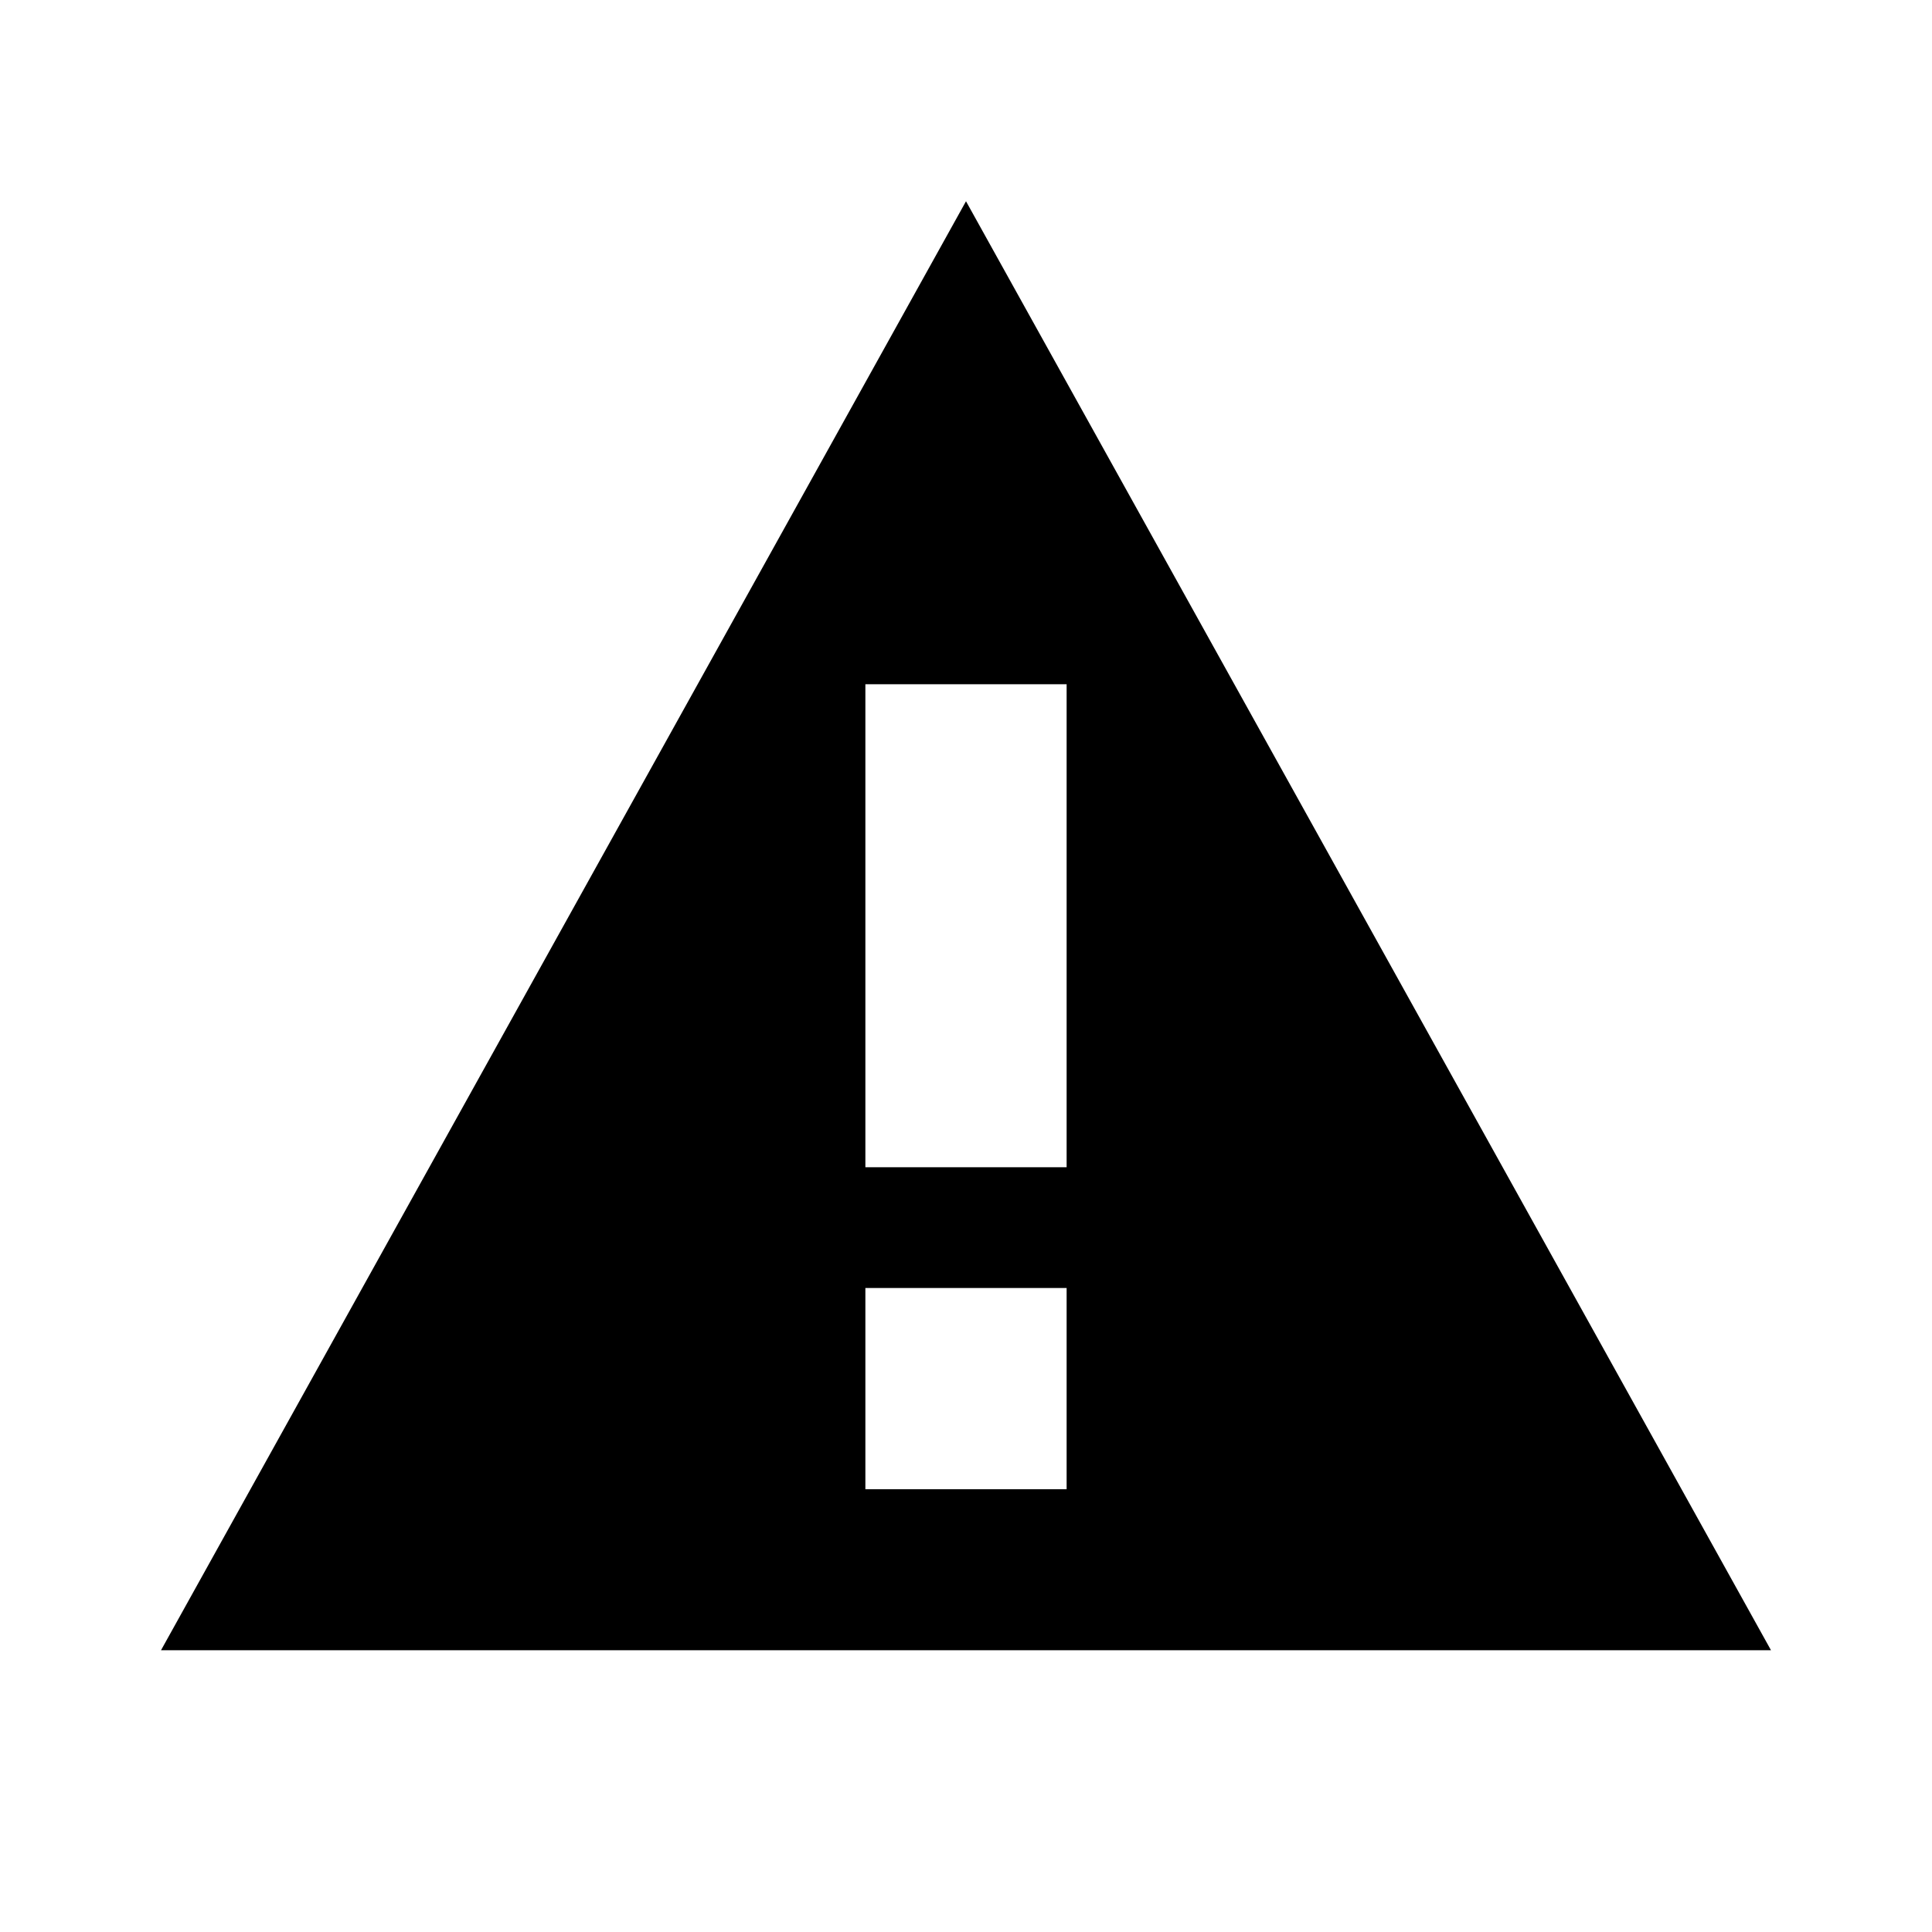
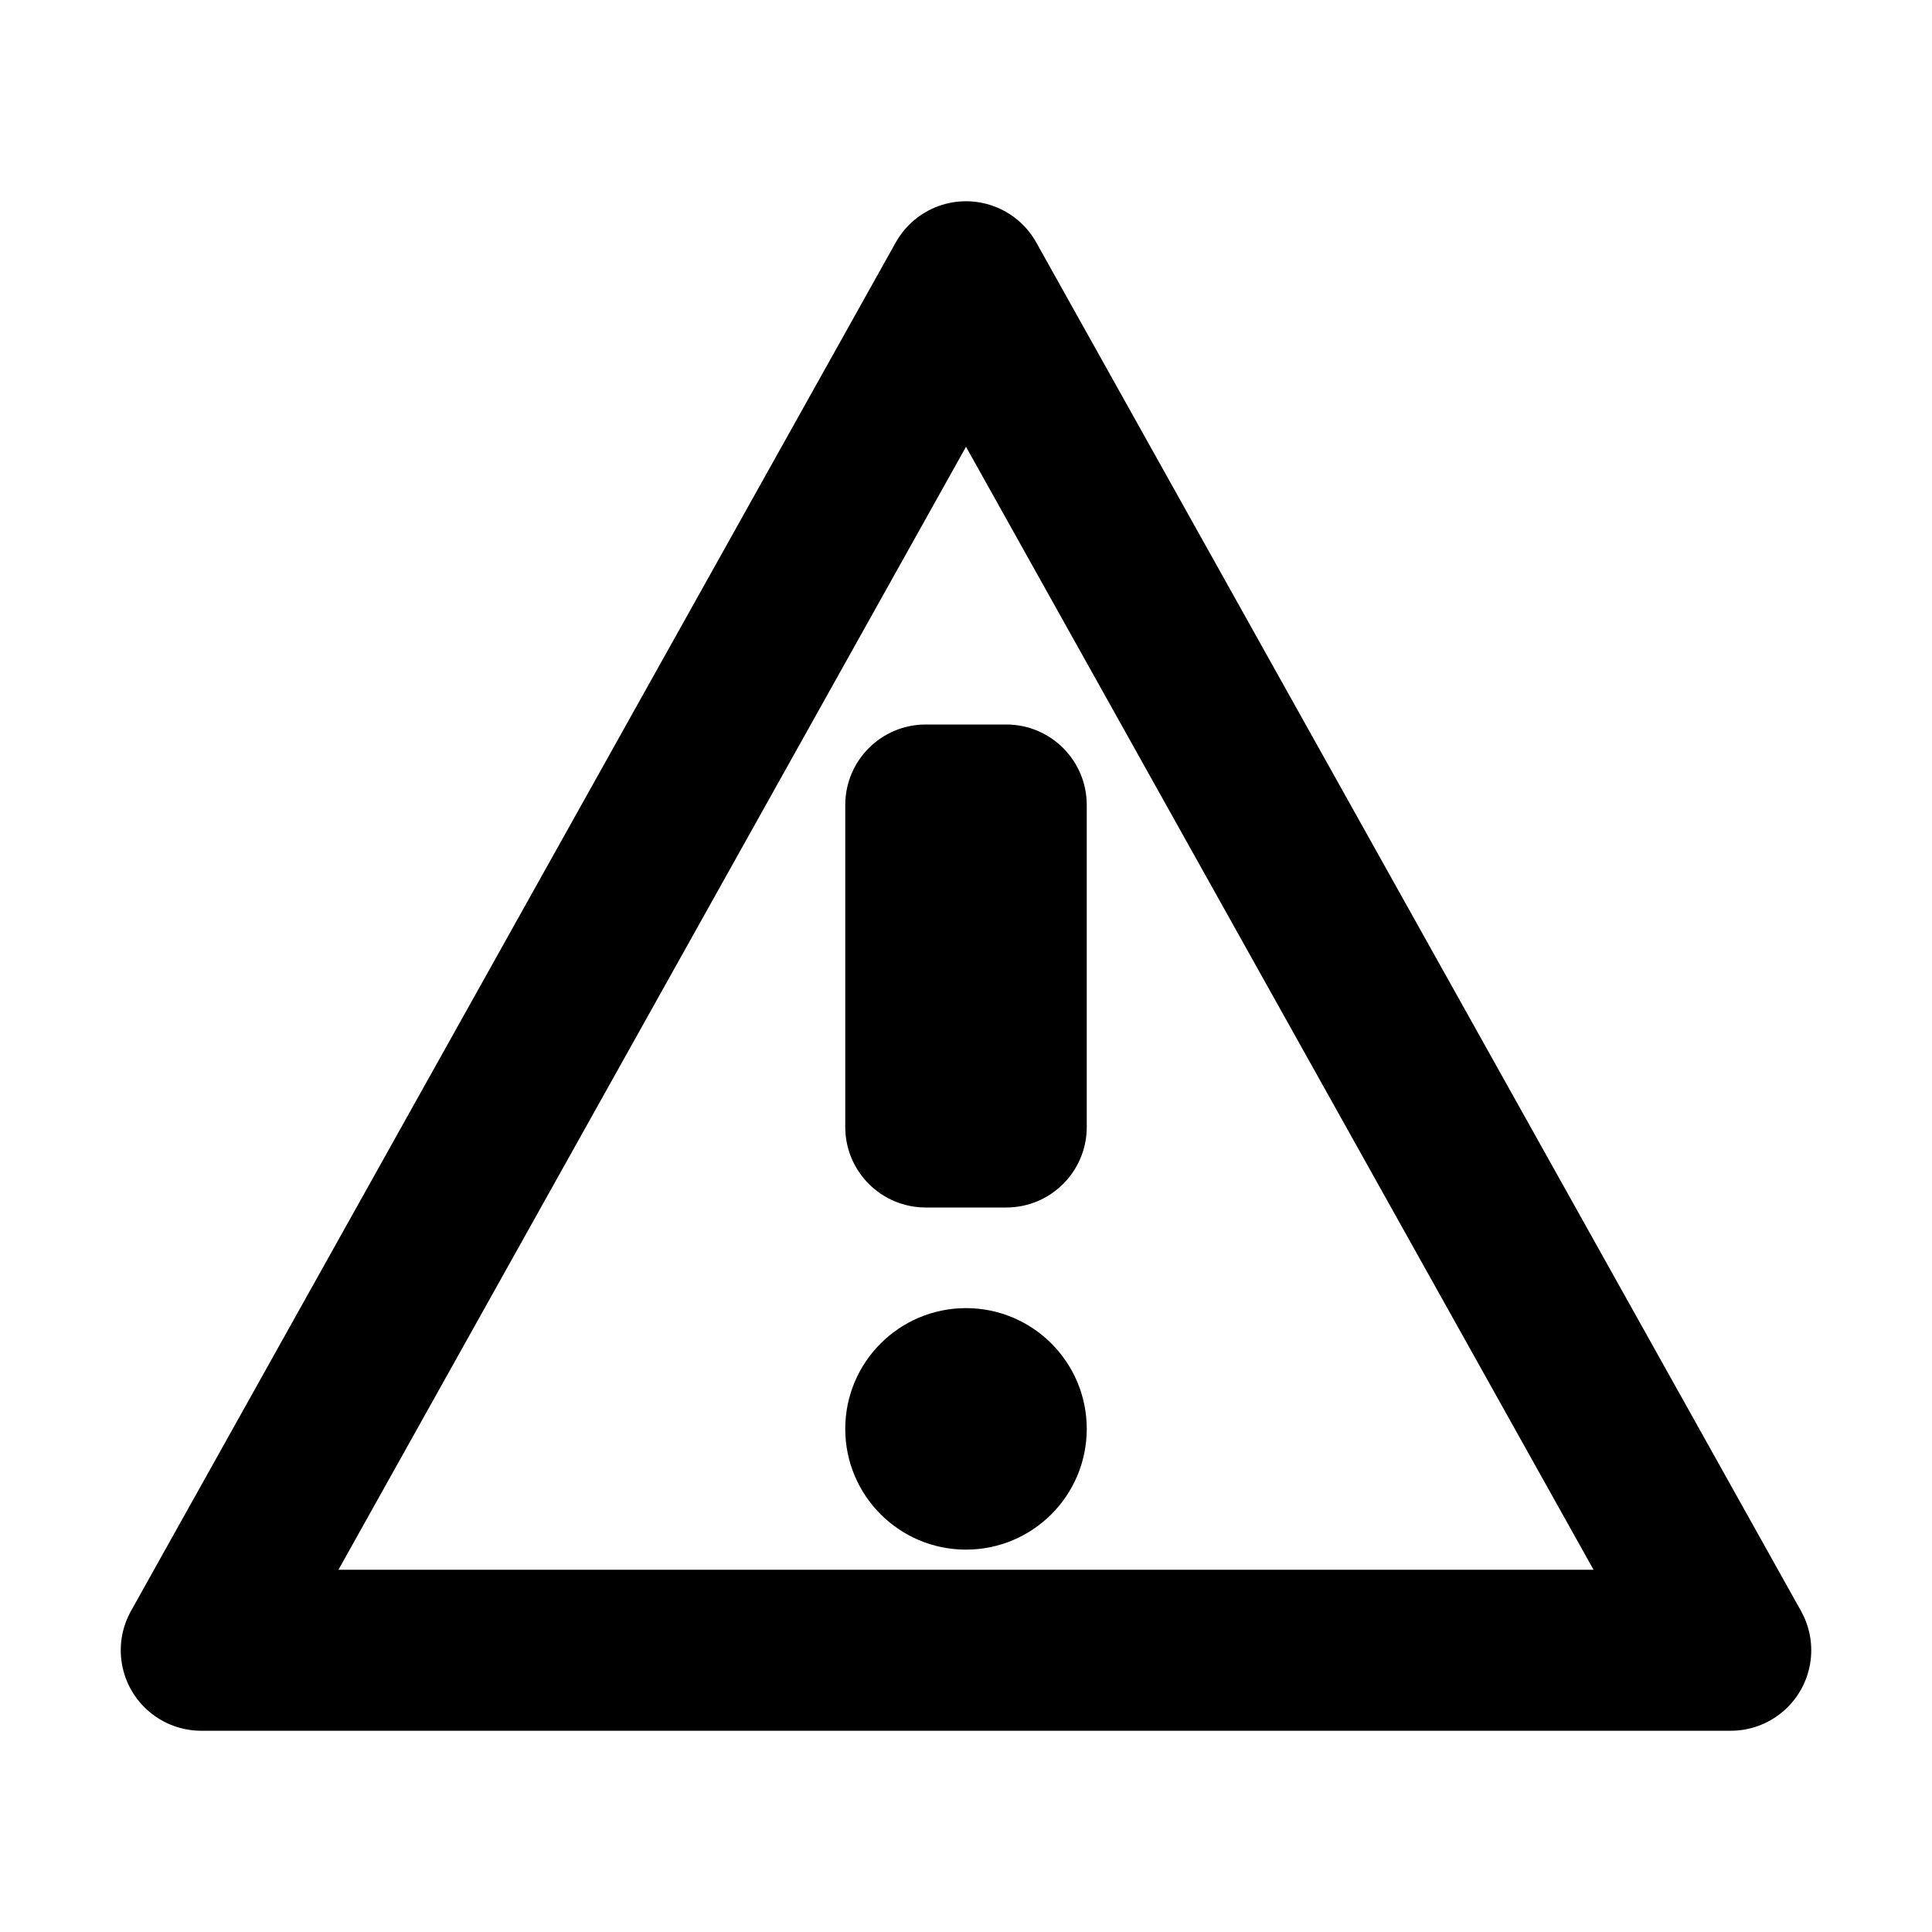
- <svg xmlns="http://www.w3.org/2000/svg" viewBox="0 0 24 24" fill="currentColor" stroke="none">
-   <path fill-rule="evenodd" d="M12 2.5l10 18h-20z M10.75 8.5h2.5v6h-2.5z M10.75 16h2.5v2.5h-2.5z" />
+ <svg xmlns="http://www.w3.org/2000/svg" viewBox="0 0 24 24" fill="none" stroke="currentColor" stroke-width="2" stroke-linecap="round" stroke-linejoin="round">
+   <path d="M12 3.5l9.5 17h-19z" />
+   <rect x="10.5" y="9" width="3" height="6" rx="1" fill="currentColor" stroke="none" />
+   <circle cx="12" cy="17.75" r="1.5" fill="currentColor" stroke="none" />
</svg>
